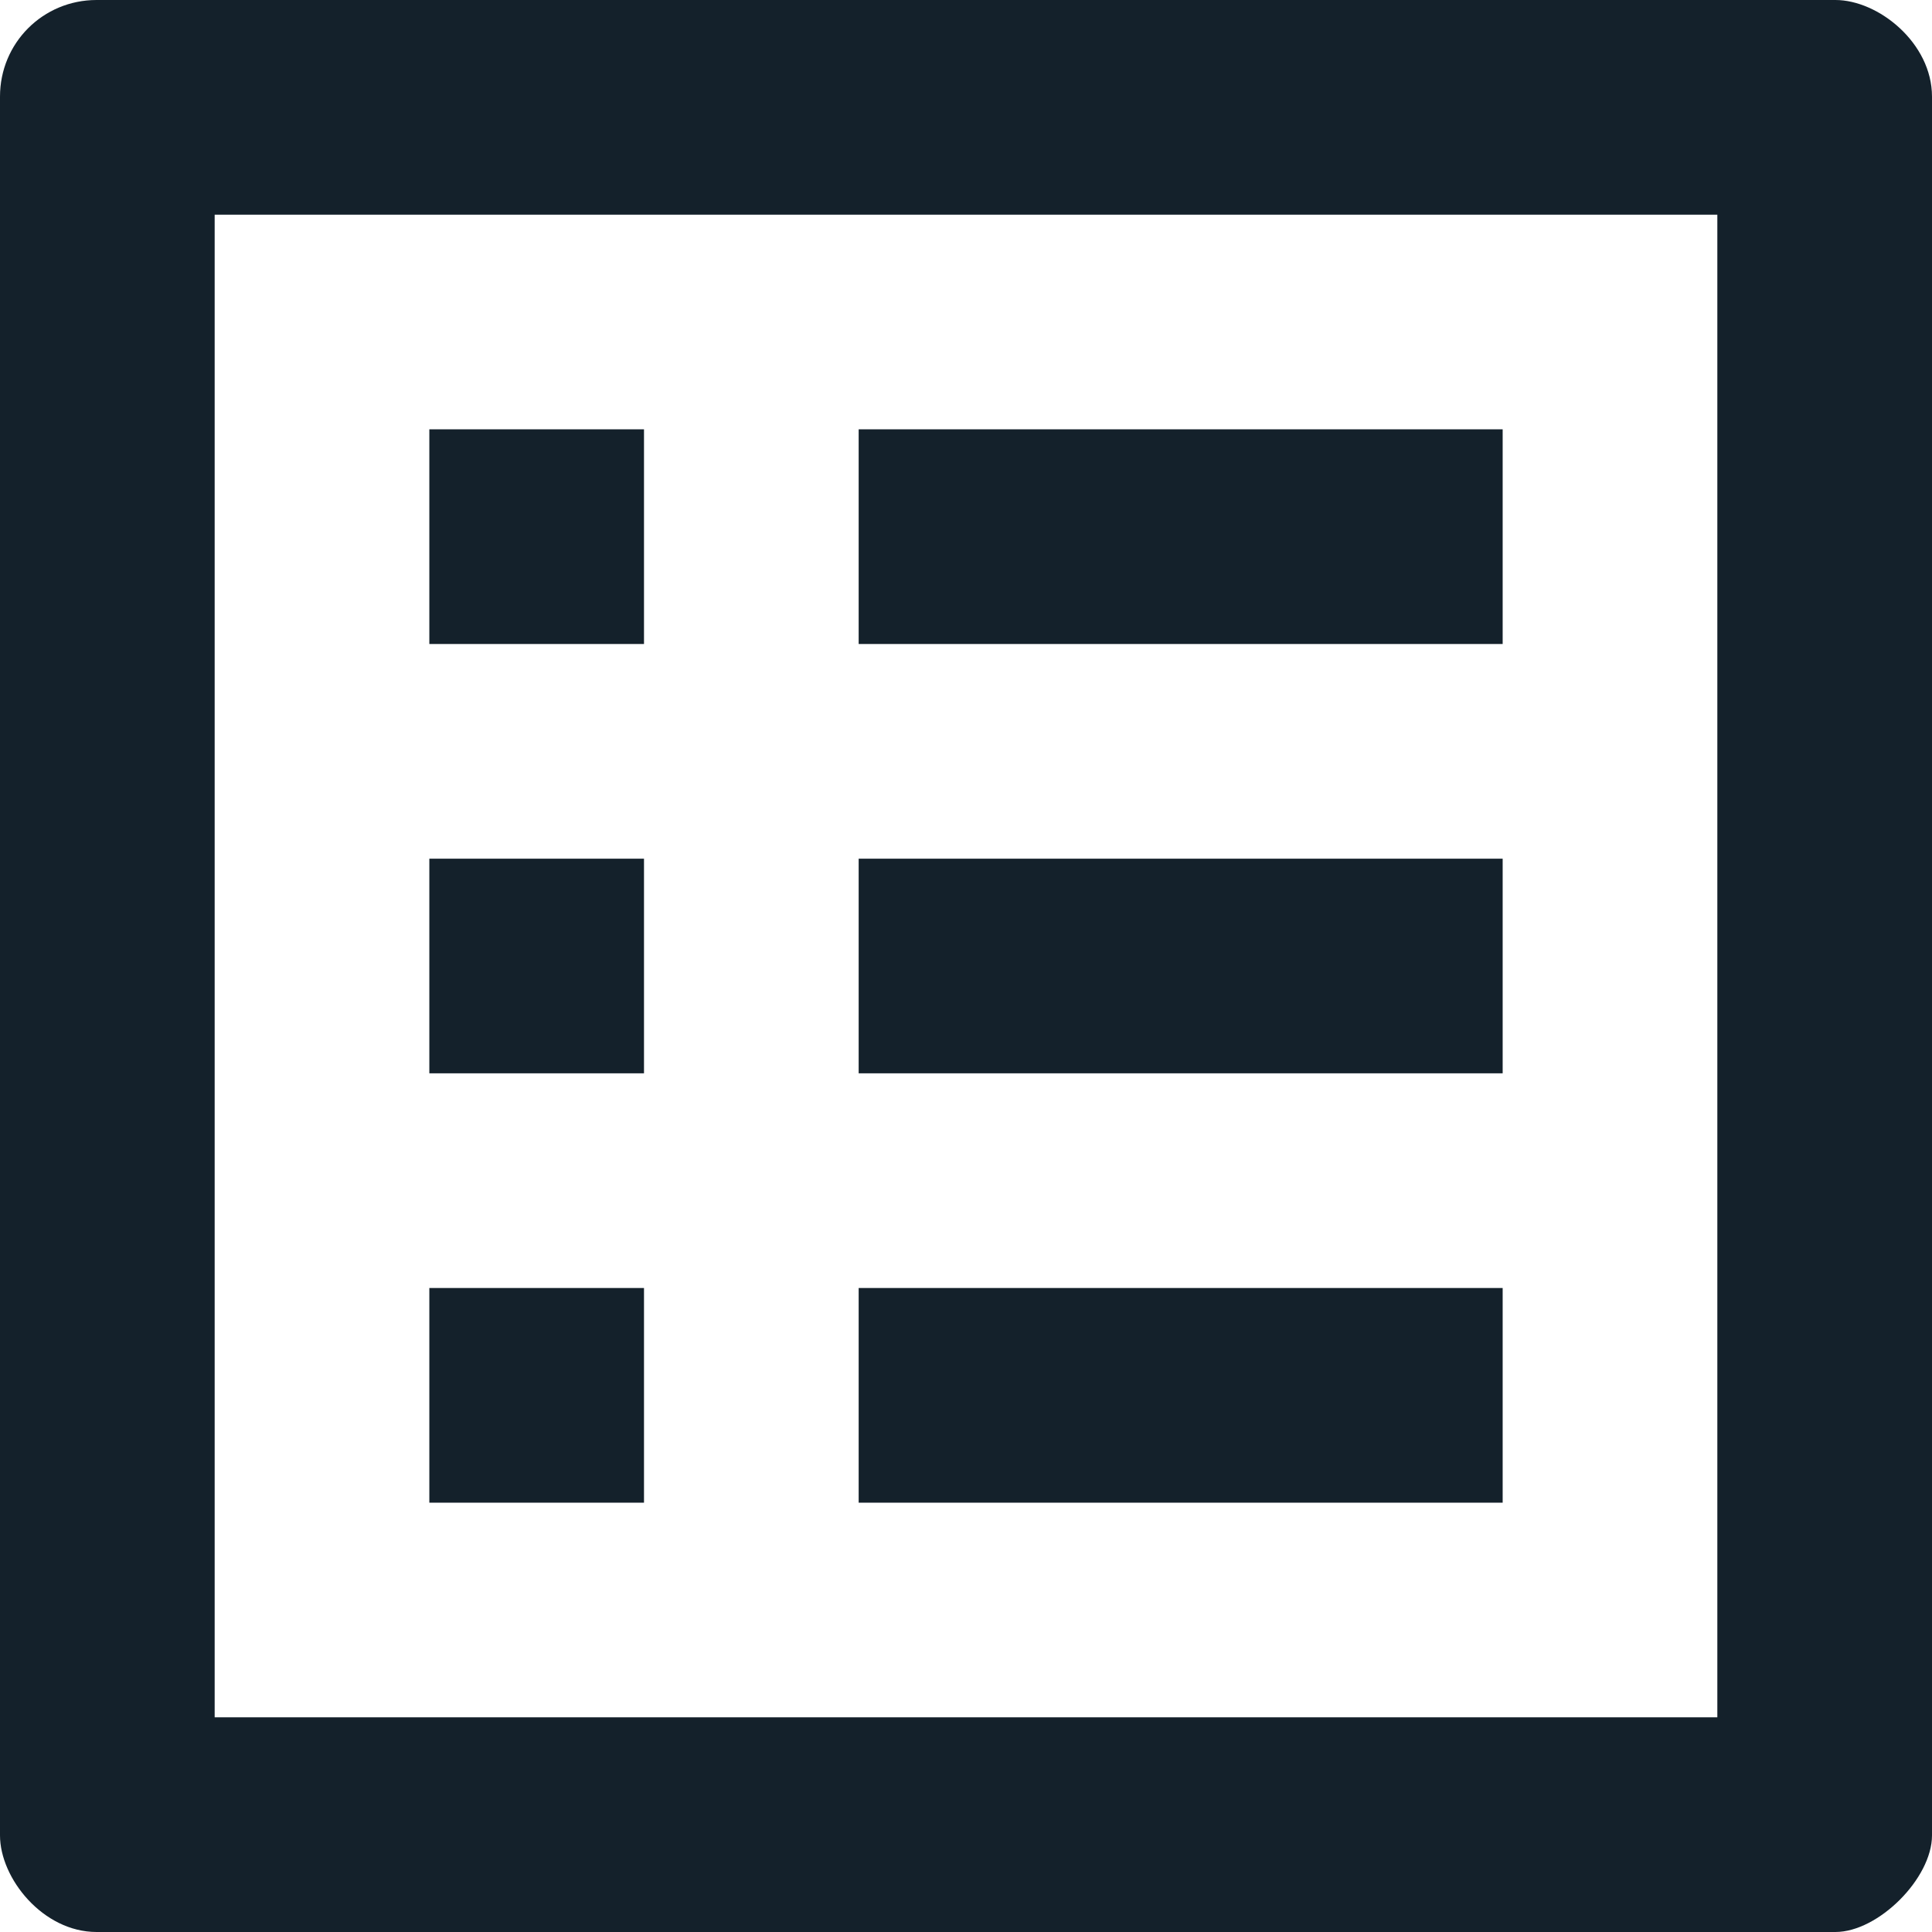
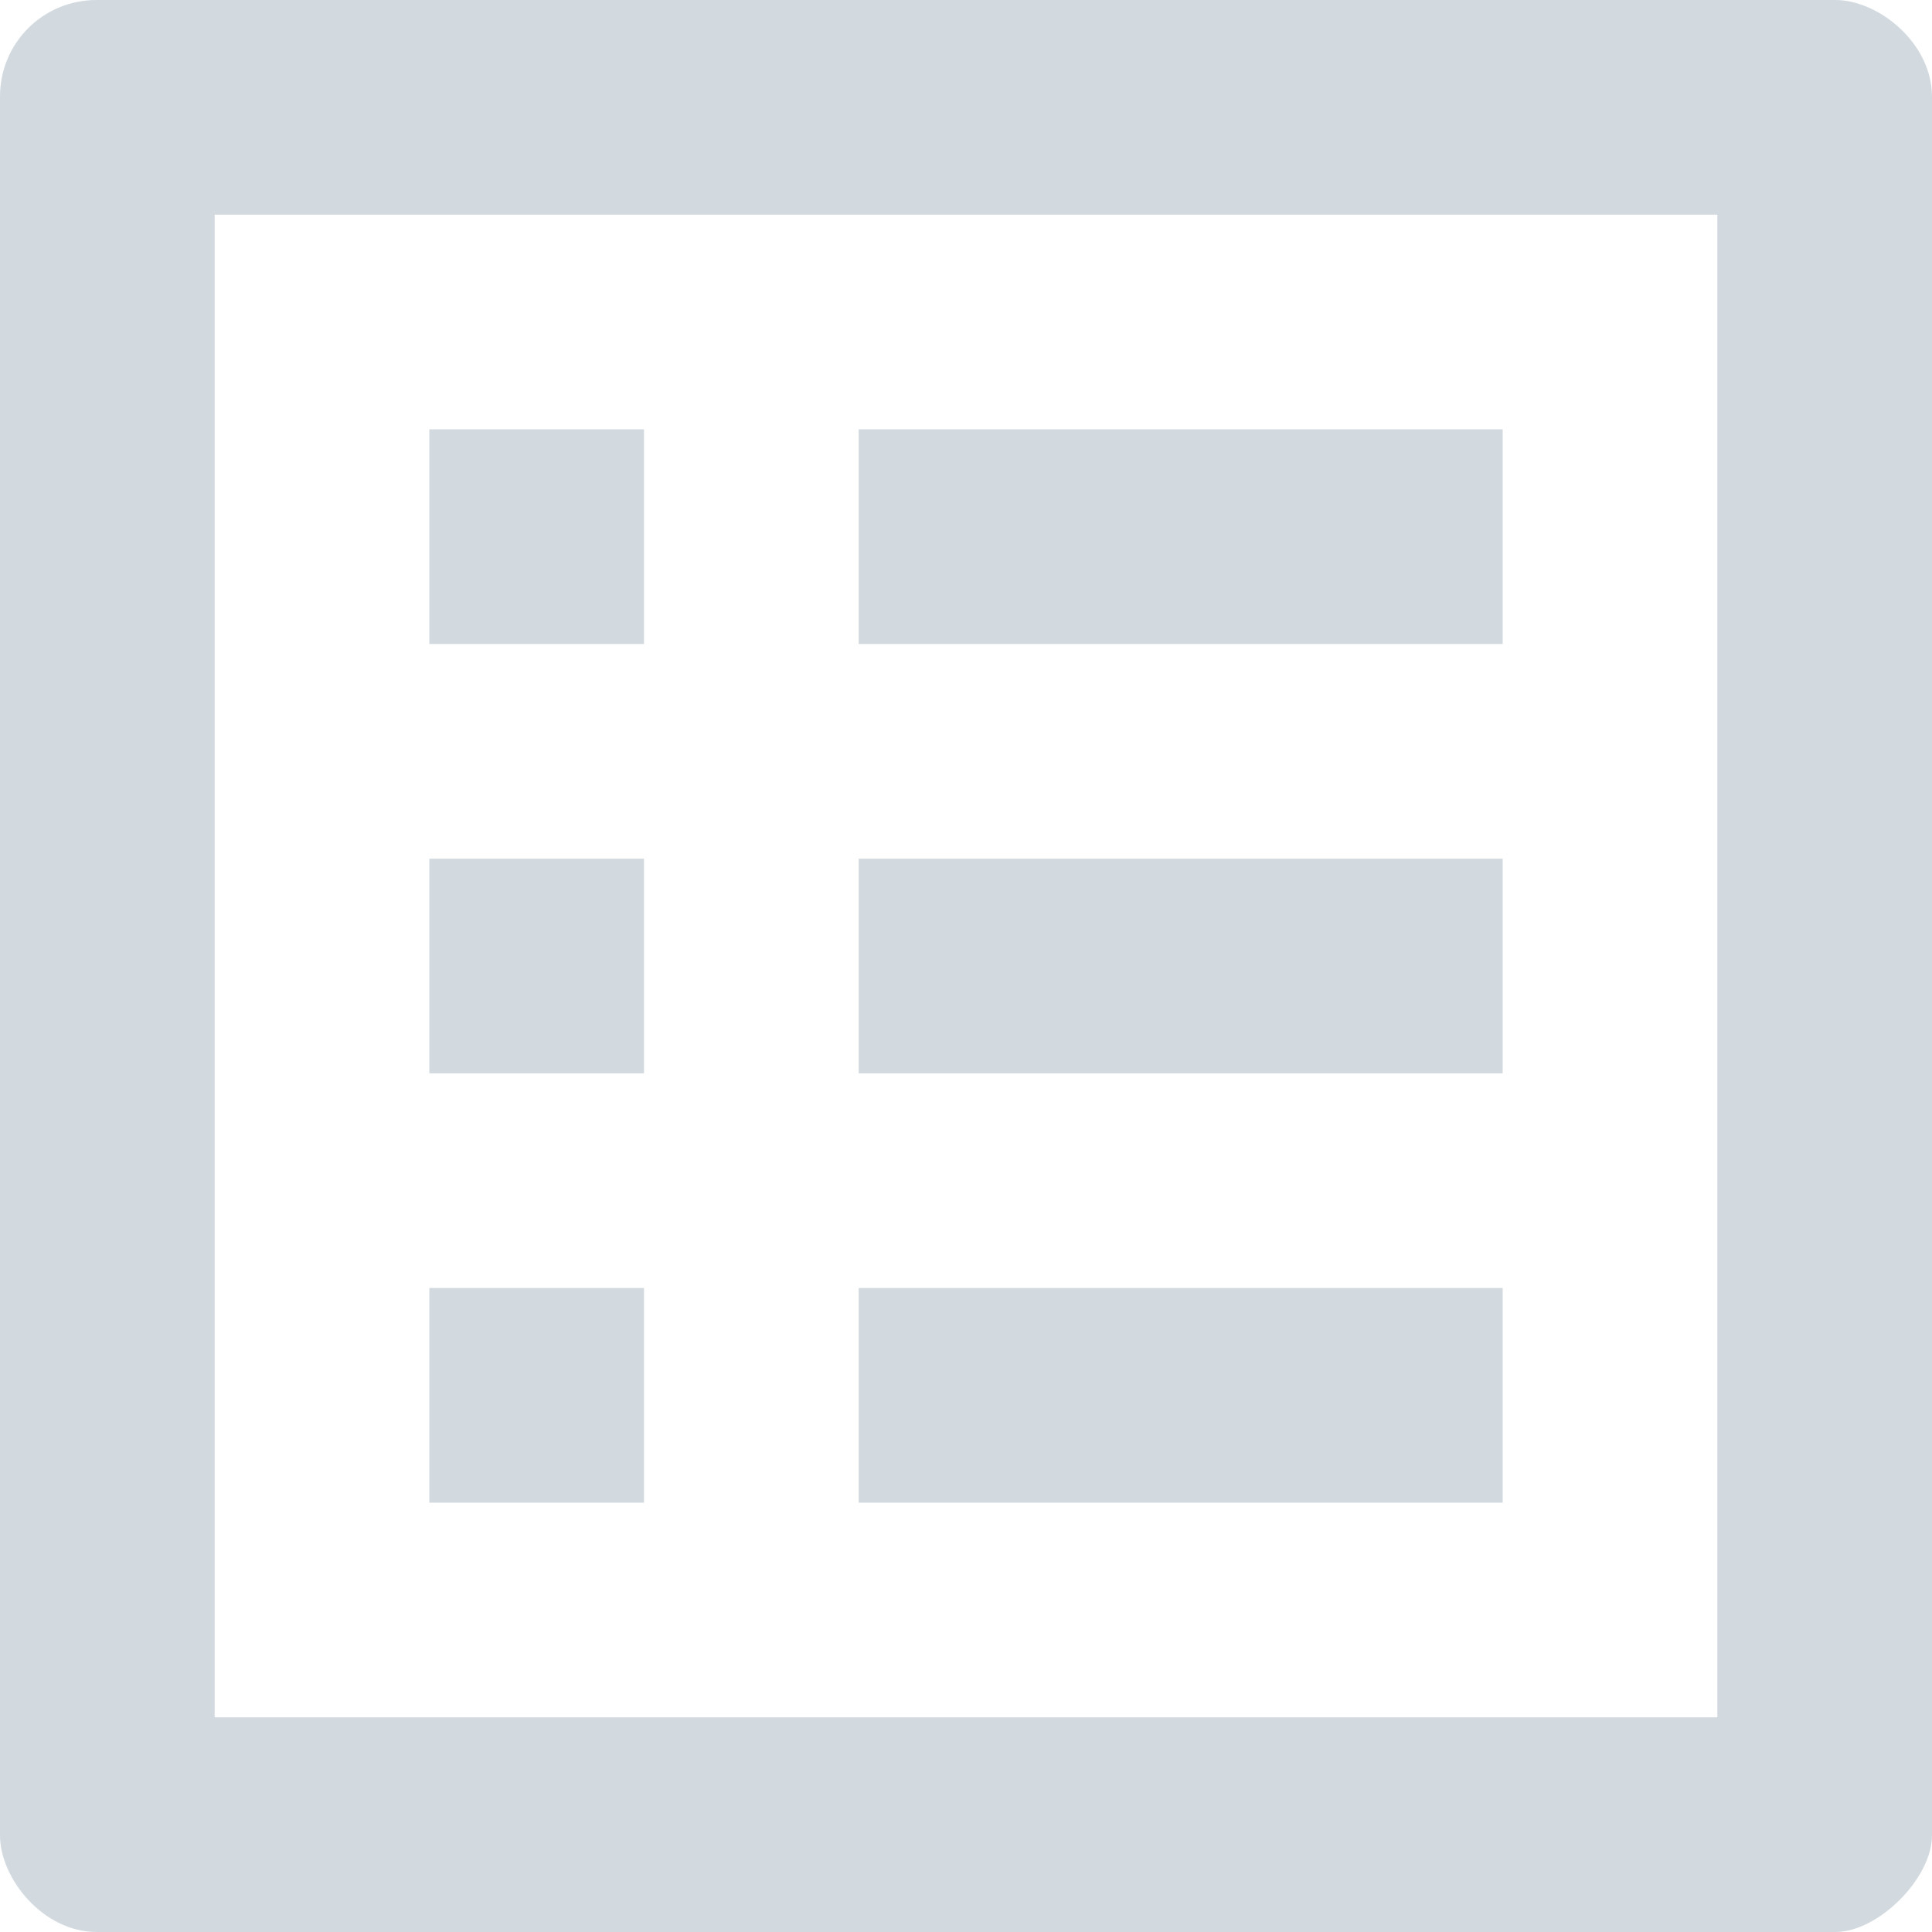
<svg xmlns="http://www.w3.org/2000/svg" width="18" height="18" viewBox="0 0 18 18" fill="none">
-   <path d="M16 2V16H2V2H16ZM17.1 0H0.9C0.4 0 0 0.4 0 0.9V17.1C0 17.5 0.4 18 0.9 18H17.1C17.5 18 18 17.5 18 17.1V0.9C18 0.4 17.5 0 17.1 0ZM8 4H14V6H8V4ZM8 8H14V10H8V8ZM8 12H14V14H8V12ZM4 4H6V6H4V4ZM4 8H6V10H4V8ZM4 12H6V14H4V12Z" fill="#14212B" />
+   <path d="M16 2V16H2V2H16ZM17.1 0H0.9C0.4 0 0 0.4 0 0.9V17.1C0 17.5 0.4 18 0.9 18H17.1C17.5 18 18 17.5 18 17.1V0.9C18 0.4 17.5 0 17.1 0ZM8 4H14V6H8V4ZM8 8H14V10H8V8ZM8 12H14V14H8V12ZM4 4H6V6H4V4ZM4 8H6V10H4V8ZM4 12H6V14H4V12Z" fill="#D2DAE0" />
</svg>
